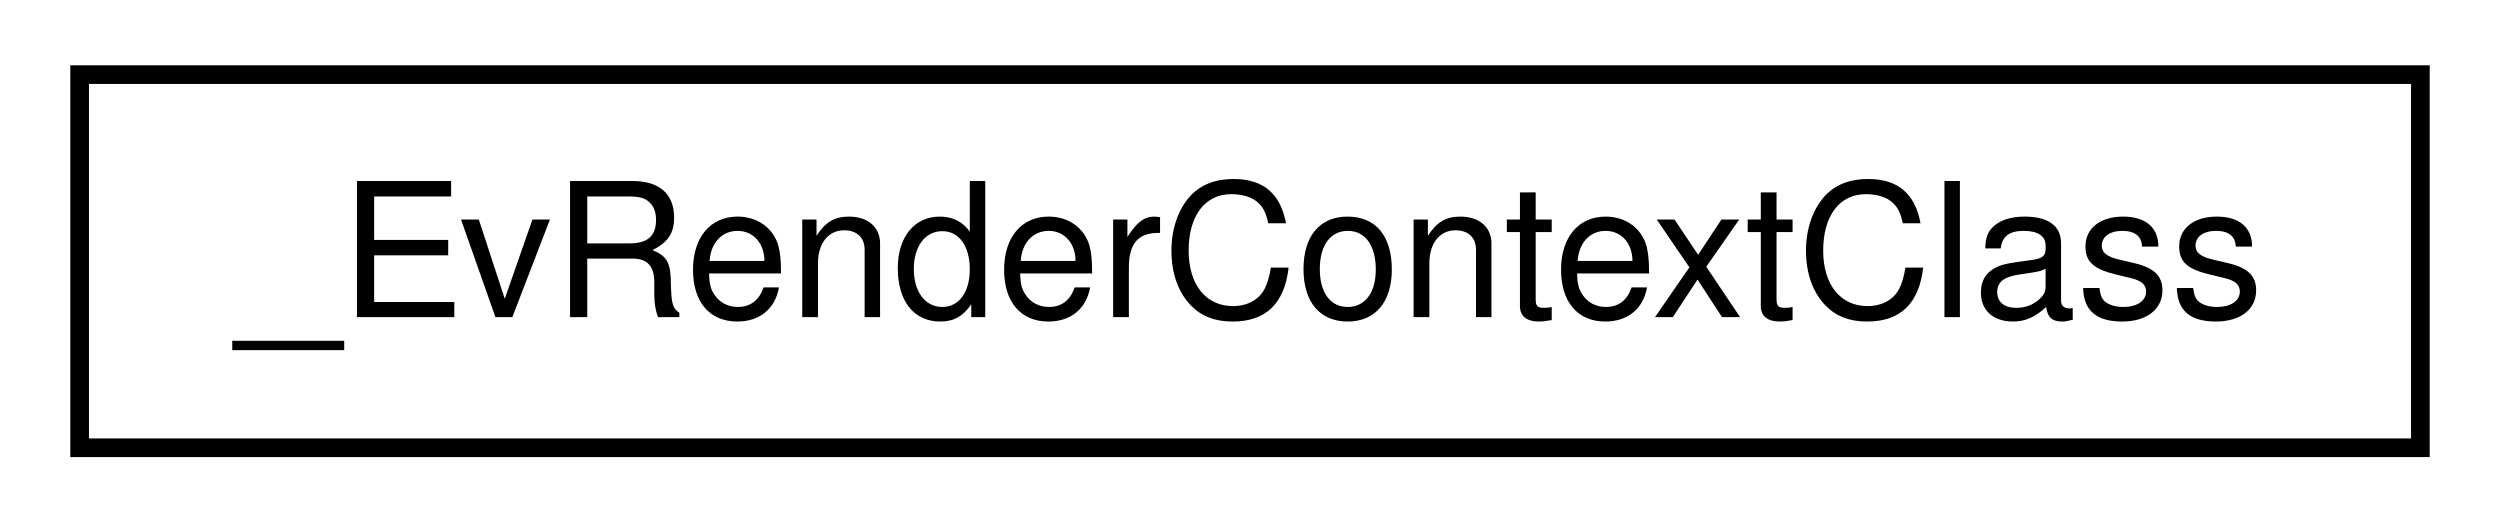
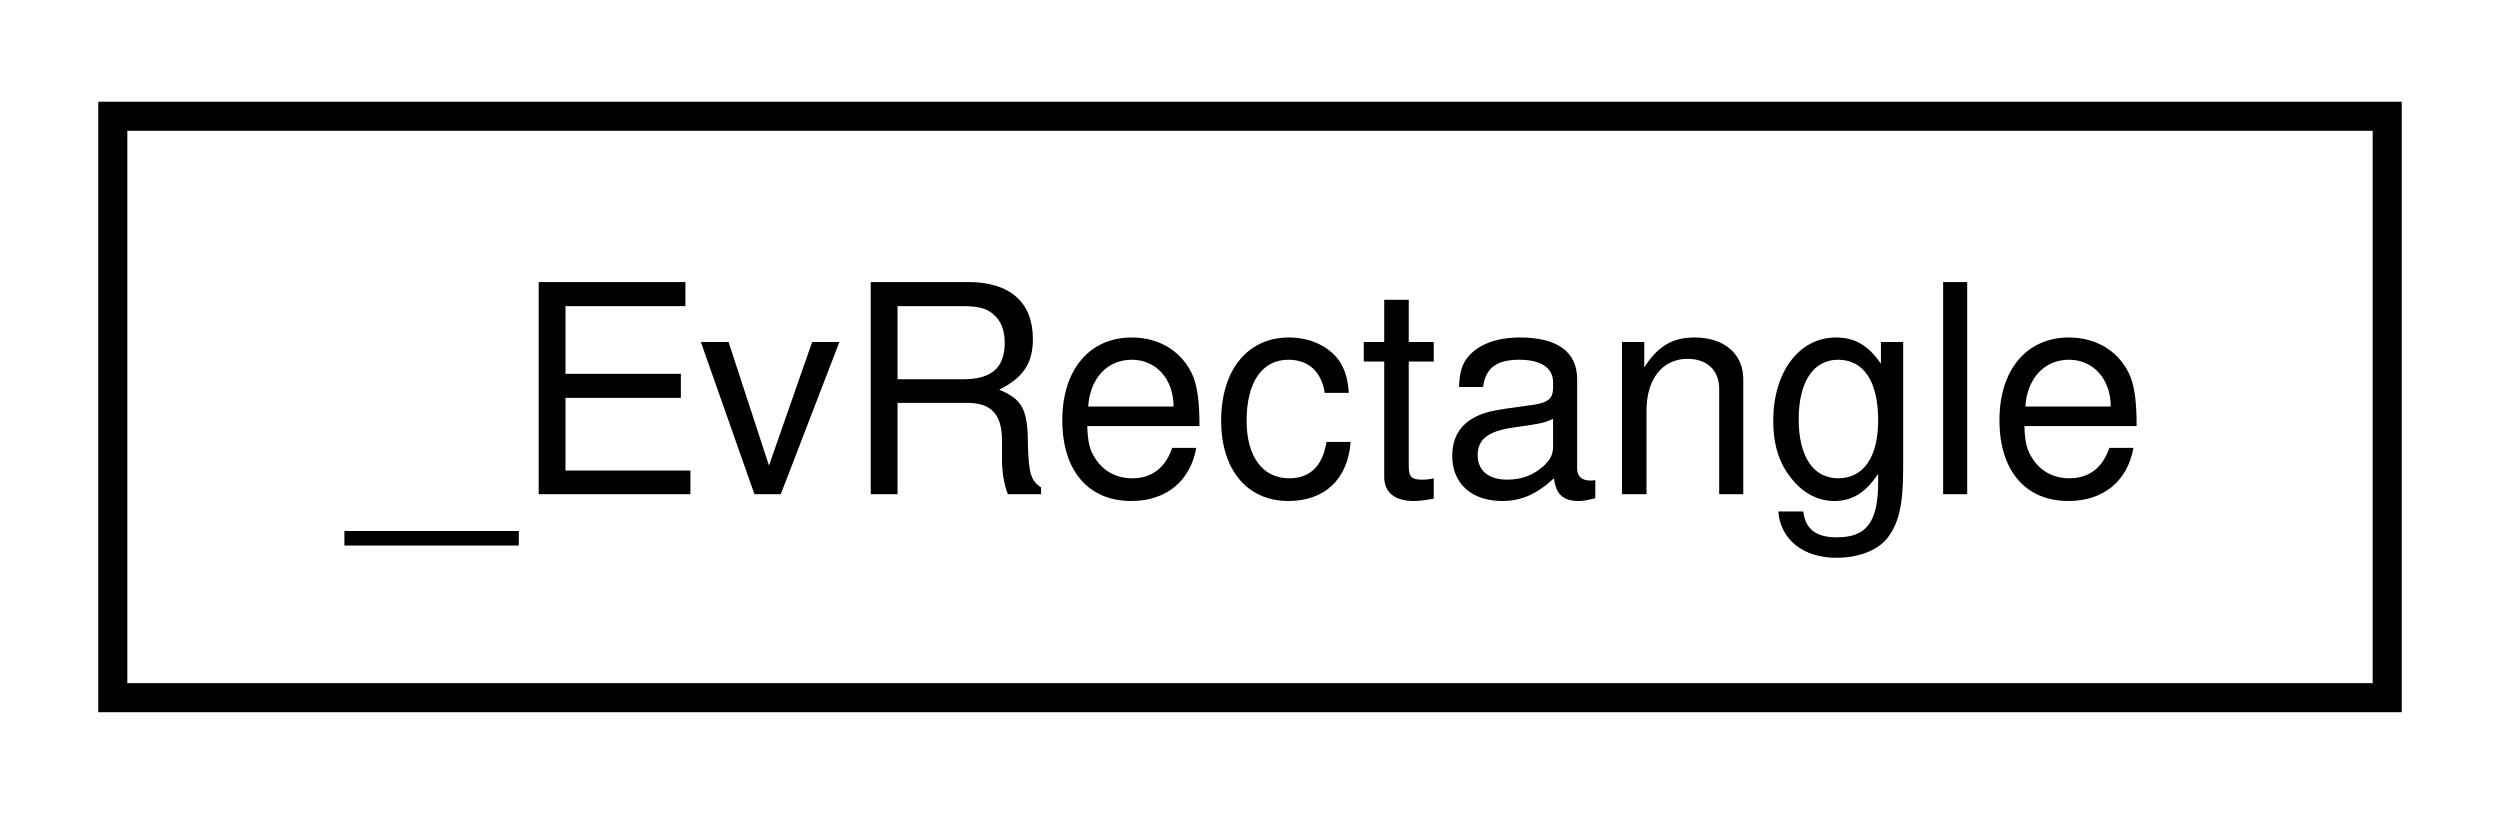
- <svg xmlns="http://www.w3.org/2000/svg" xmlns:xlink="http://www.w3.org/1999/xlink" width="134pt" height="28pt" viewBox="0.00 0.00 134.00 28.00">
+ <svg xmlns="http://www.w3.org/2000/svg" xmlns:xlink="http://www.w3.org/1999/xlink" width="86pt" height="28pt" viewBox="0.00 0.00 86.00 28.00">
  <g id="graph0" class="graph" transform="scale(1 1) rotate(0) translate(4 24)">
-     <polygon fill="white" stroke="white" points="-4,5 -4,-24 131,-24 131,5 -4,5" />
+     <polygon fill="white" stroke="white" points="-4,5 -4,-24 83,-24 83,5 -4,5" />
    <g id="node1" class="node">
      <g id="a_node1">
-         <a xlink:href="struct__EvRenderContextClass.html" target="_top" xlink:title="_EvRenderContextClass">
-           <polygon fill="white" stroke="black" points="0.269,-0 0.269,-20 125.732,-20 125.732,-0 0.269,-0" />
-           <text text-anchor="middle" x="63" y="-7" font-family="Helvetica,sans-Serif" font-size="10.00">_EvRenderContextClass</text>
+         <a xlink:href="struct__EvRectangle.html" target="_top" xlink:title="_EvRectangle">
+           <polygon fill="white" stroke="black" points="-0.12,-0 -0.12,-20 78.12,-20 78.12,-0 -0.12,-0" />
+           <text text-anchor="middle" x="39" y="-7" font-family="Helvetica,sans-Serif" font-size="10.00">_EvRectangle</text>
        </a>
      </g>
    </g>
  </g>
</svg>
